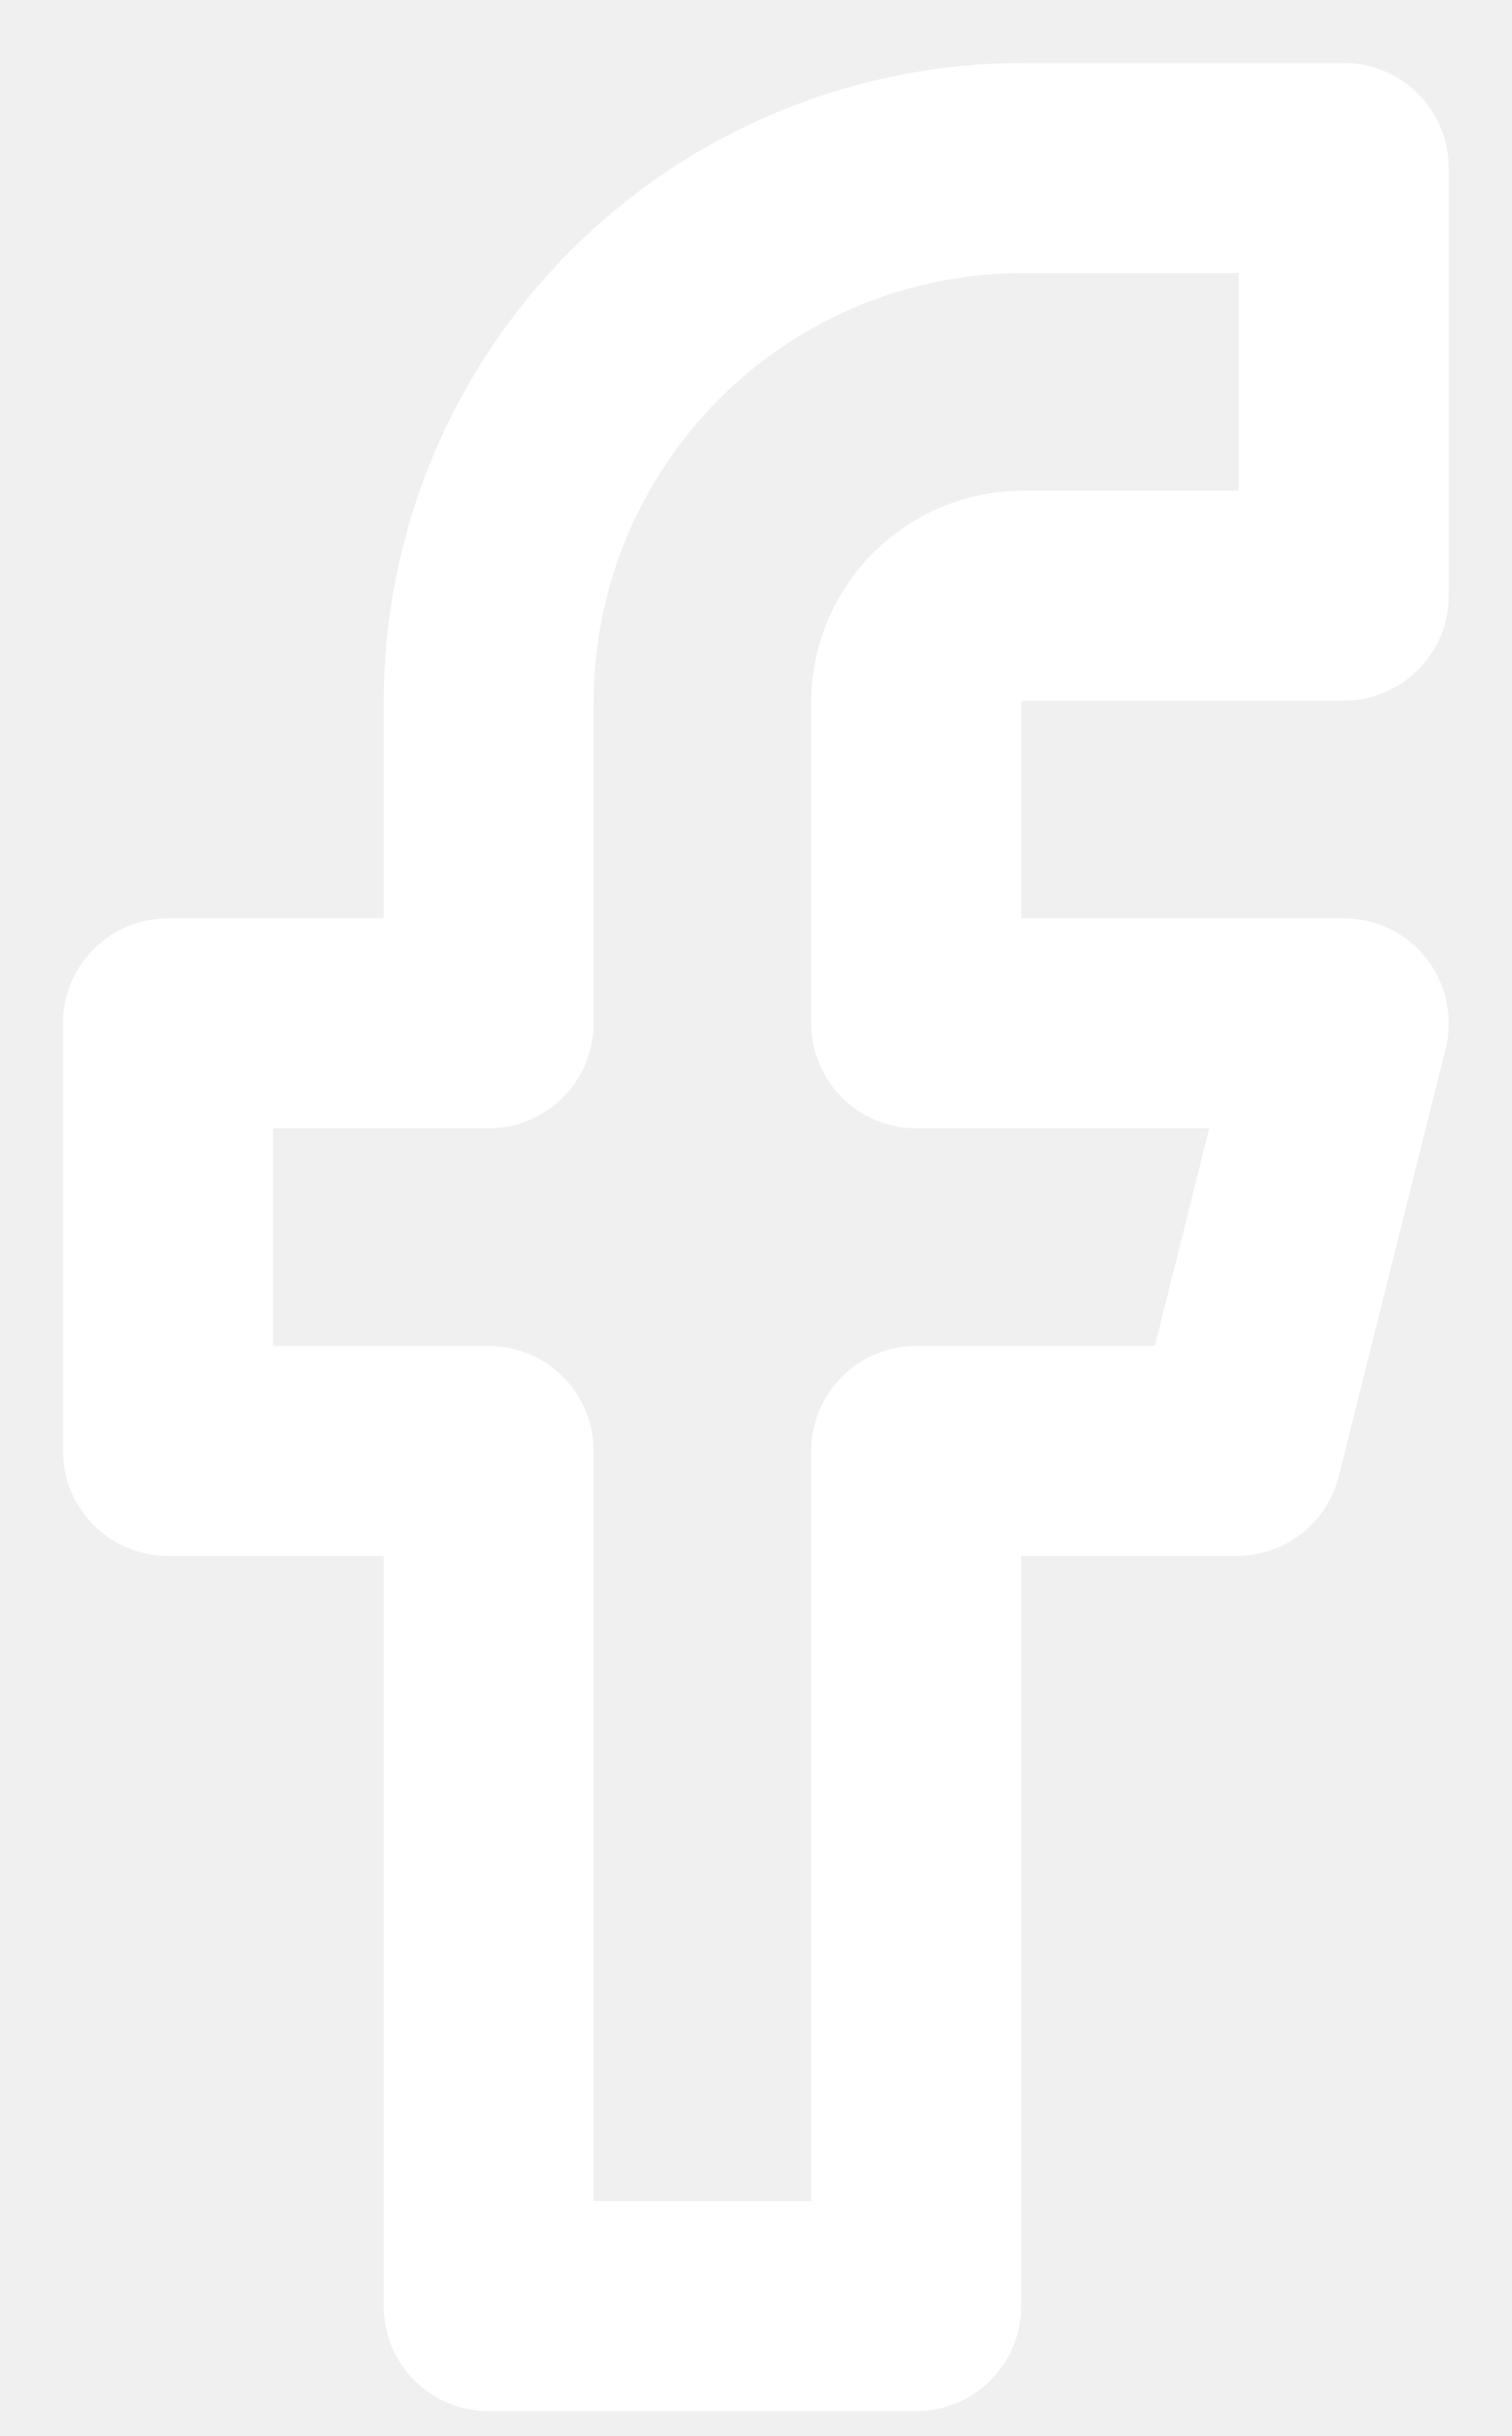
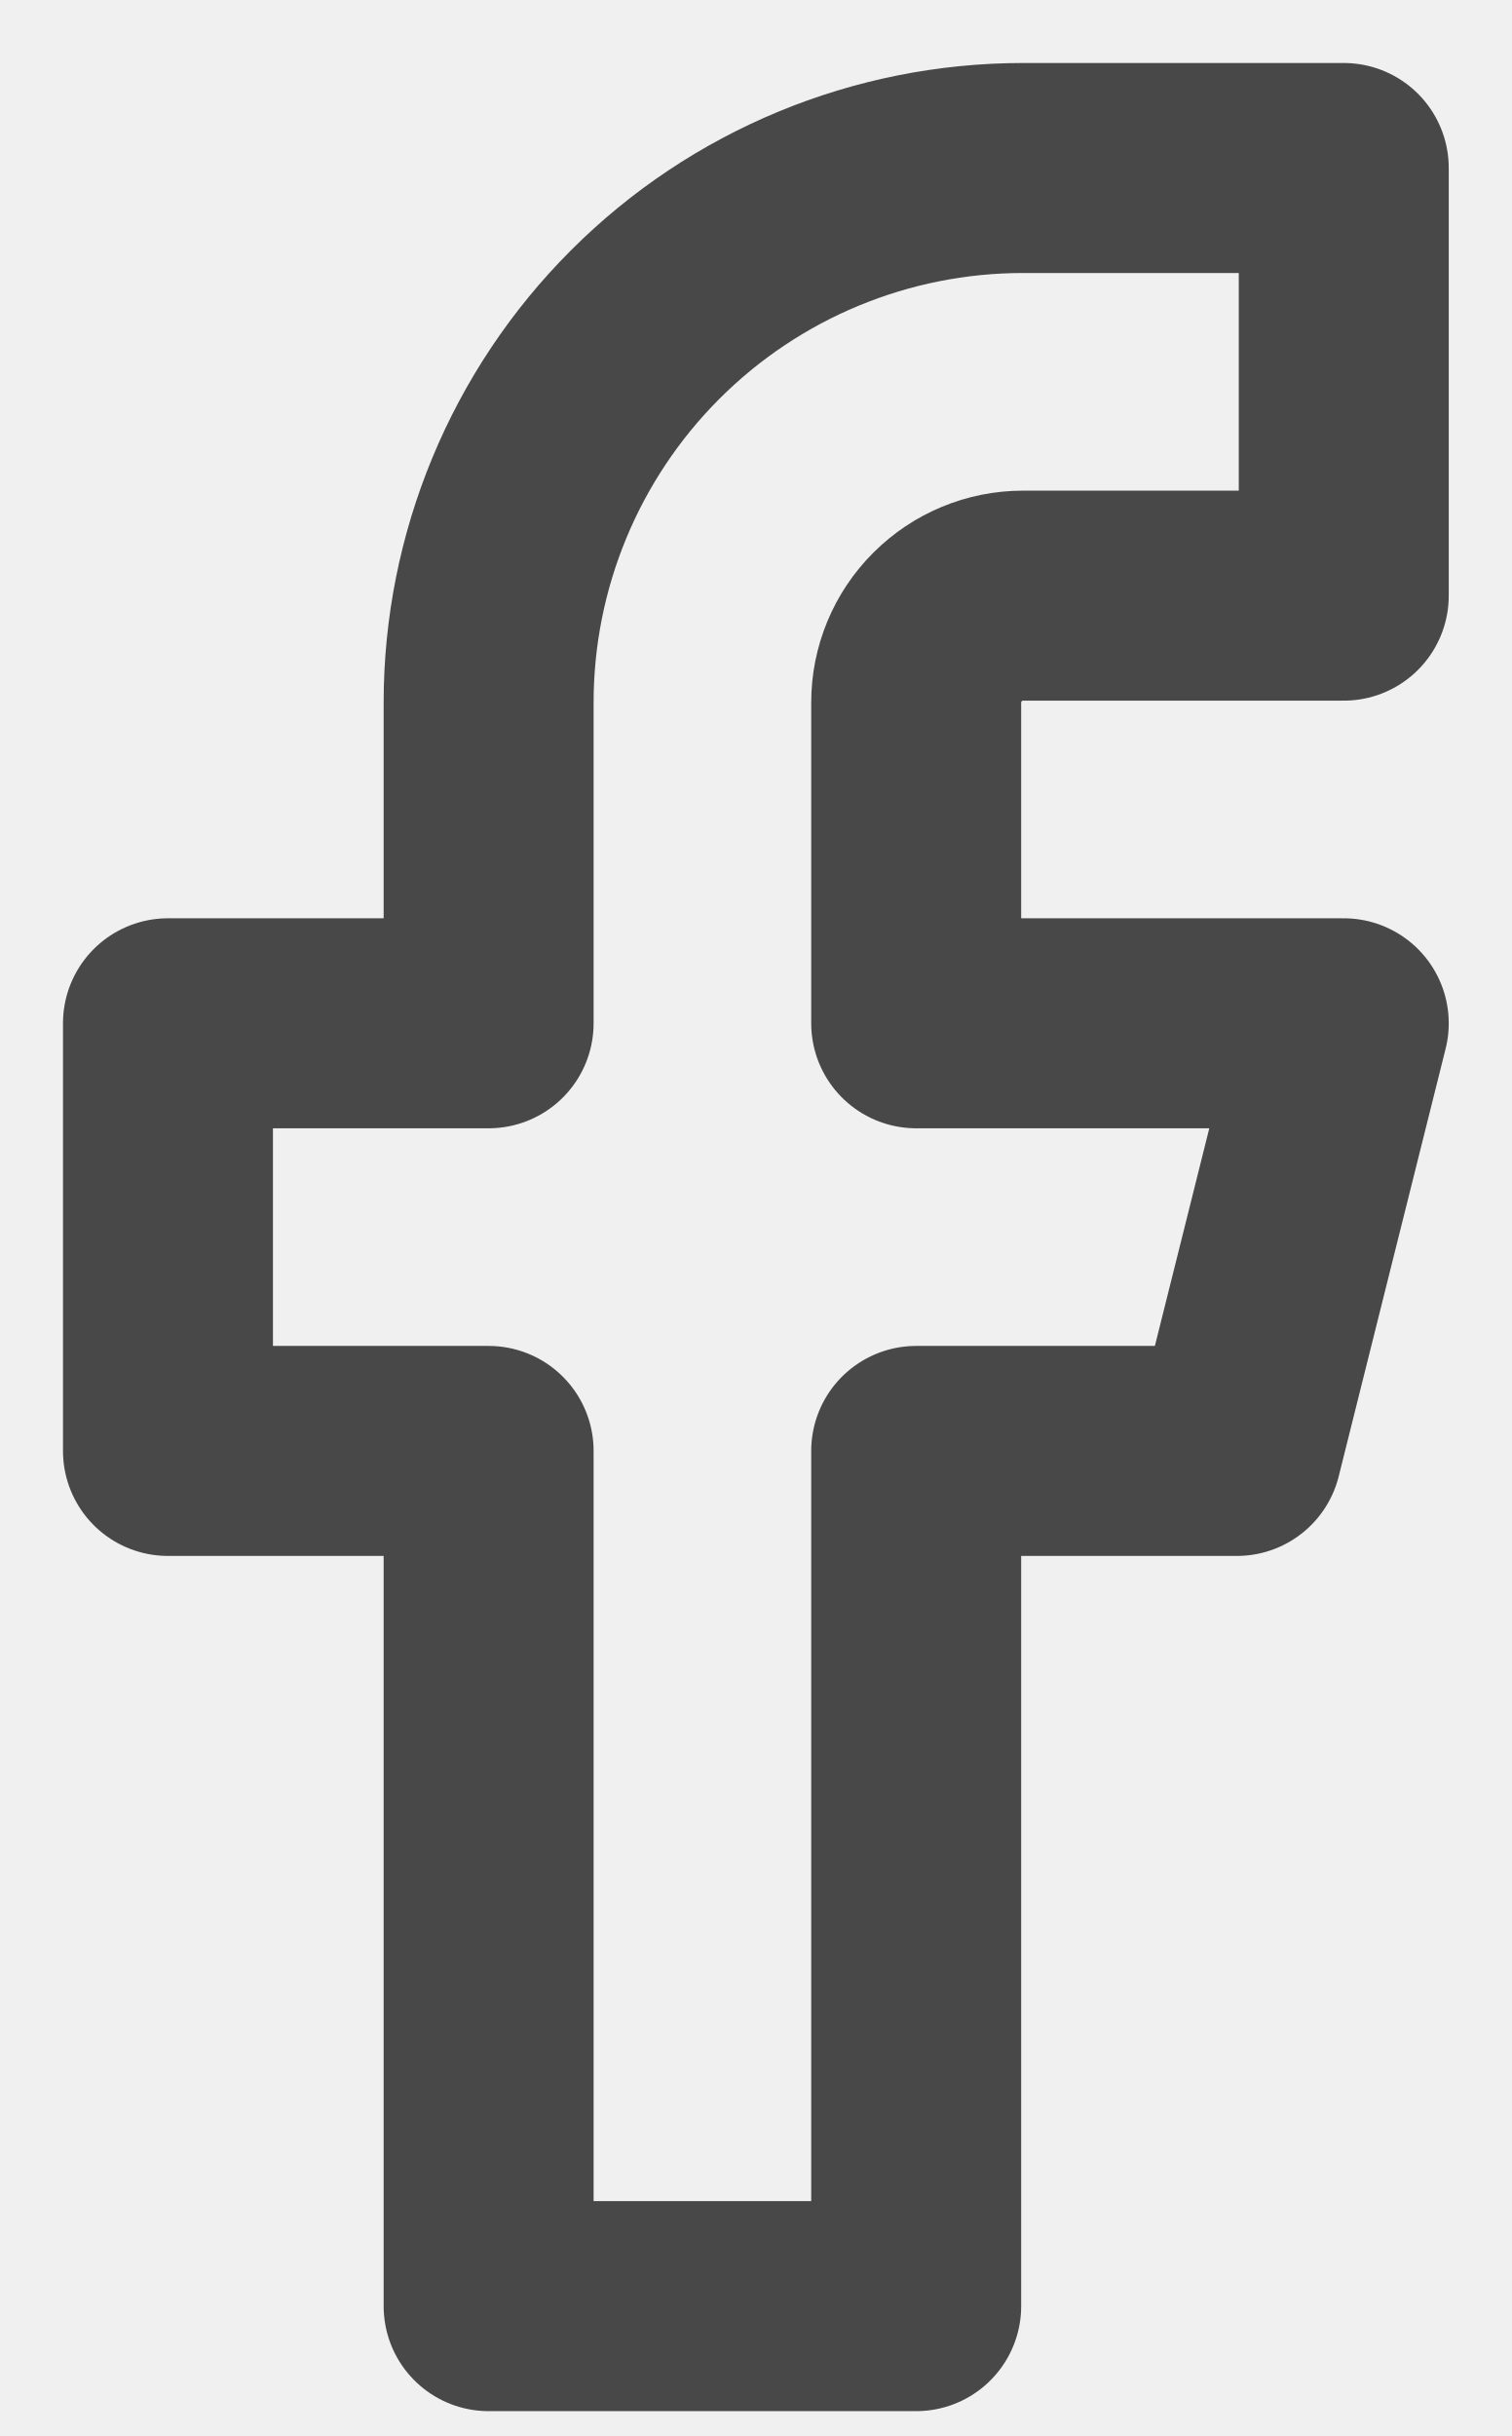
<svg xmlns="http://www.w3.org/2000/svg" width="18" height="29" viewBox="0 0 18 29" fill="none">
-   <path d="M16 2H12.182C10.494 2 8.875 2.67 7.682 3.864C6.489 5.057 5.818 6.676 5.818 8.364V12.182H2V17.273H5.818V27.454H10.909V17.273H14.727L16 12.182H10.909V8.364C10.909 8.026 11.043 7.702 11.282 7.464C11.521 7.225 11.844 7.091 12.182 7.091H16V2Z" stroke="white" stroke-width="2.5" stroke-linecap="round" stroke-linejoin="round" />
+   <path d="M16 2H12.182C10.494 2 8.875 2.67 7.682 3.864C6.489 5.057 5.818 6.676 5.818 8.364V12.182H2V17.273H5.818V27.454H10.909V17.273H14.727L16 12.182H10.909V8.364C10.909 8.026 11.043 7.702 11.282 7.464C11.521 7.225 11.844 7.091 12.182 7.091H16V2Z" stroke="#484848" stroke-width="2.5" stroke-linecap="round" stroke-linejoin="round" />
</svg>
